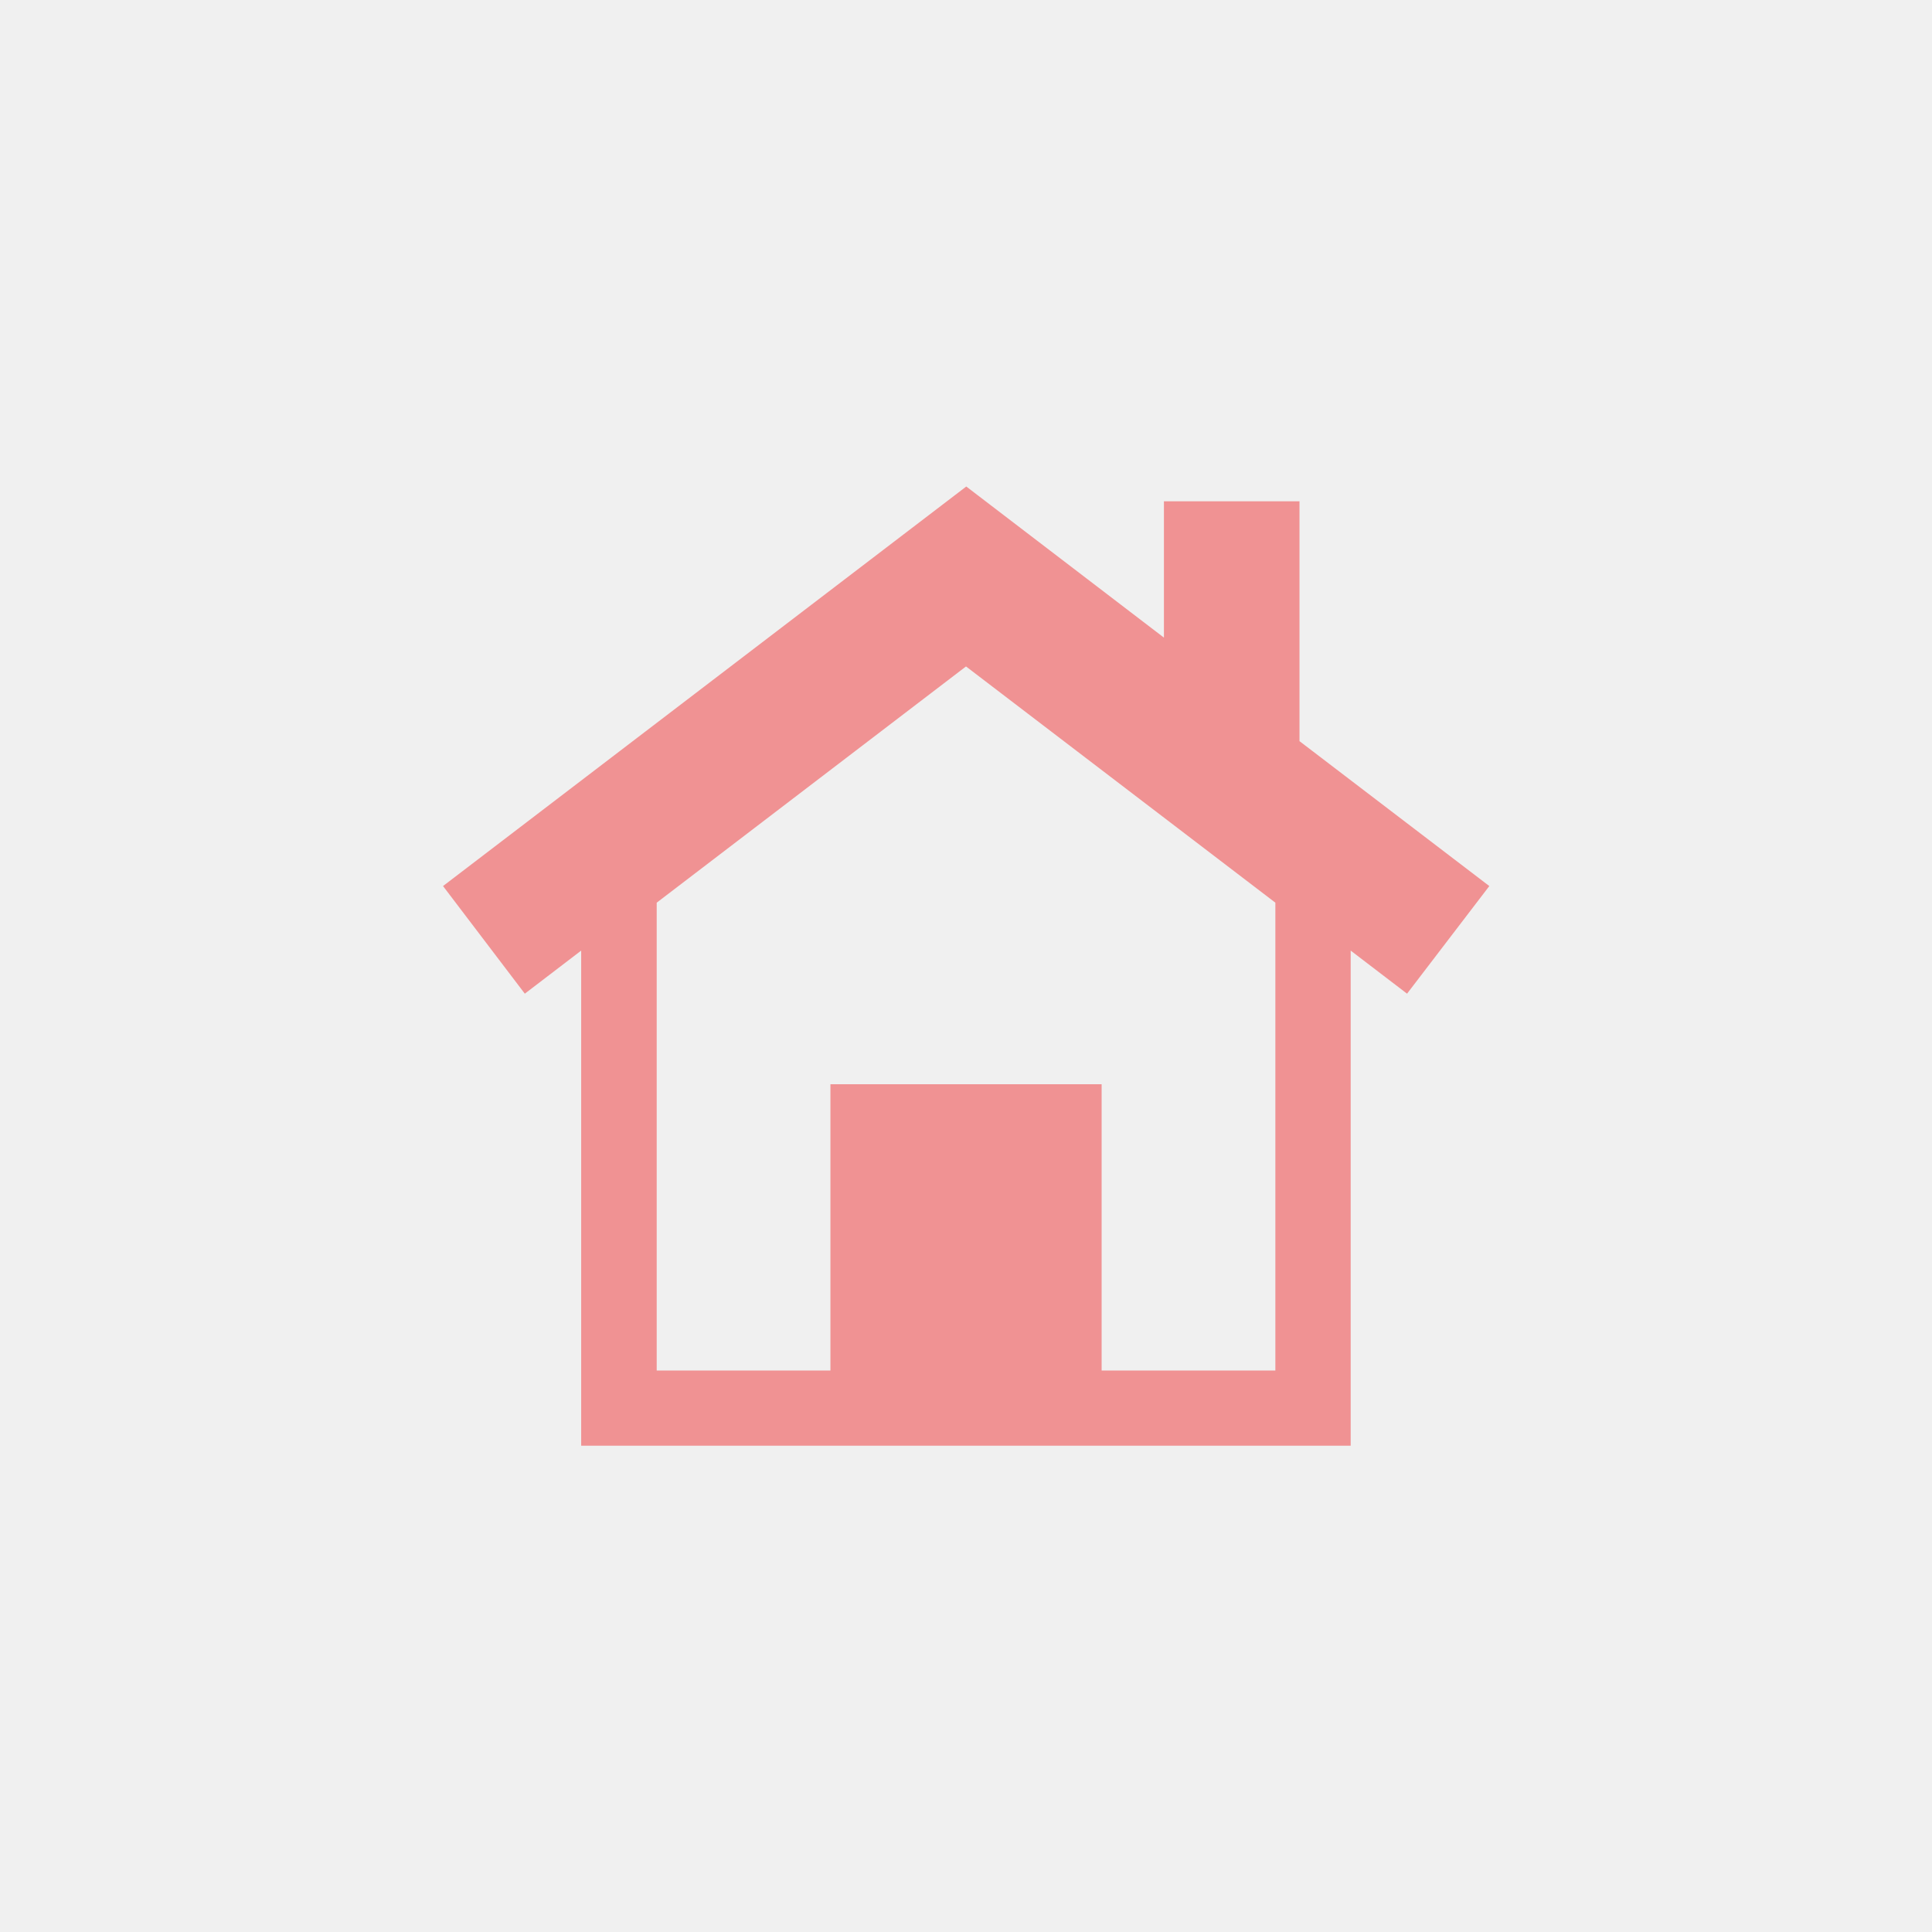
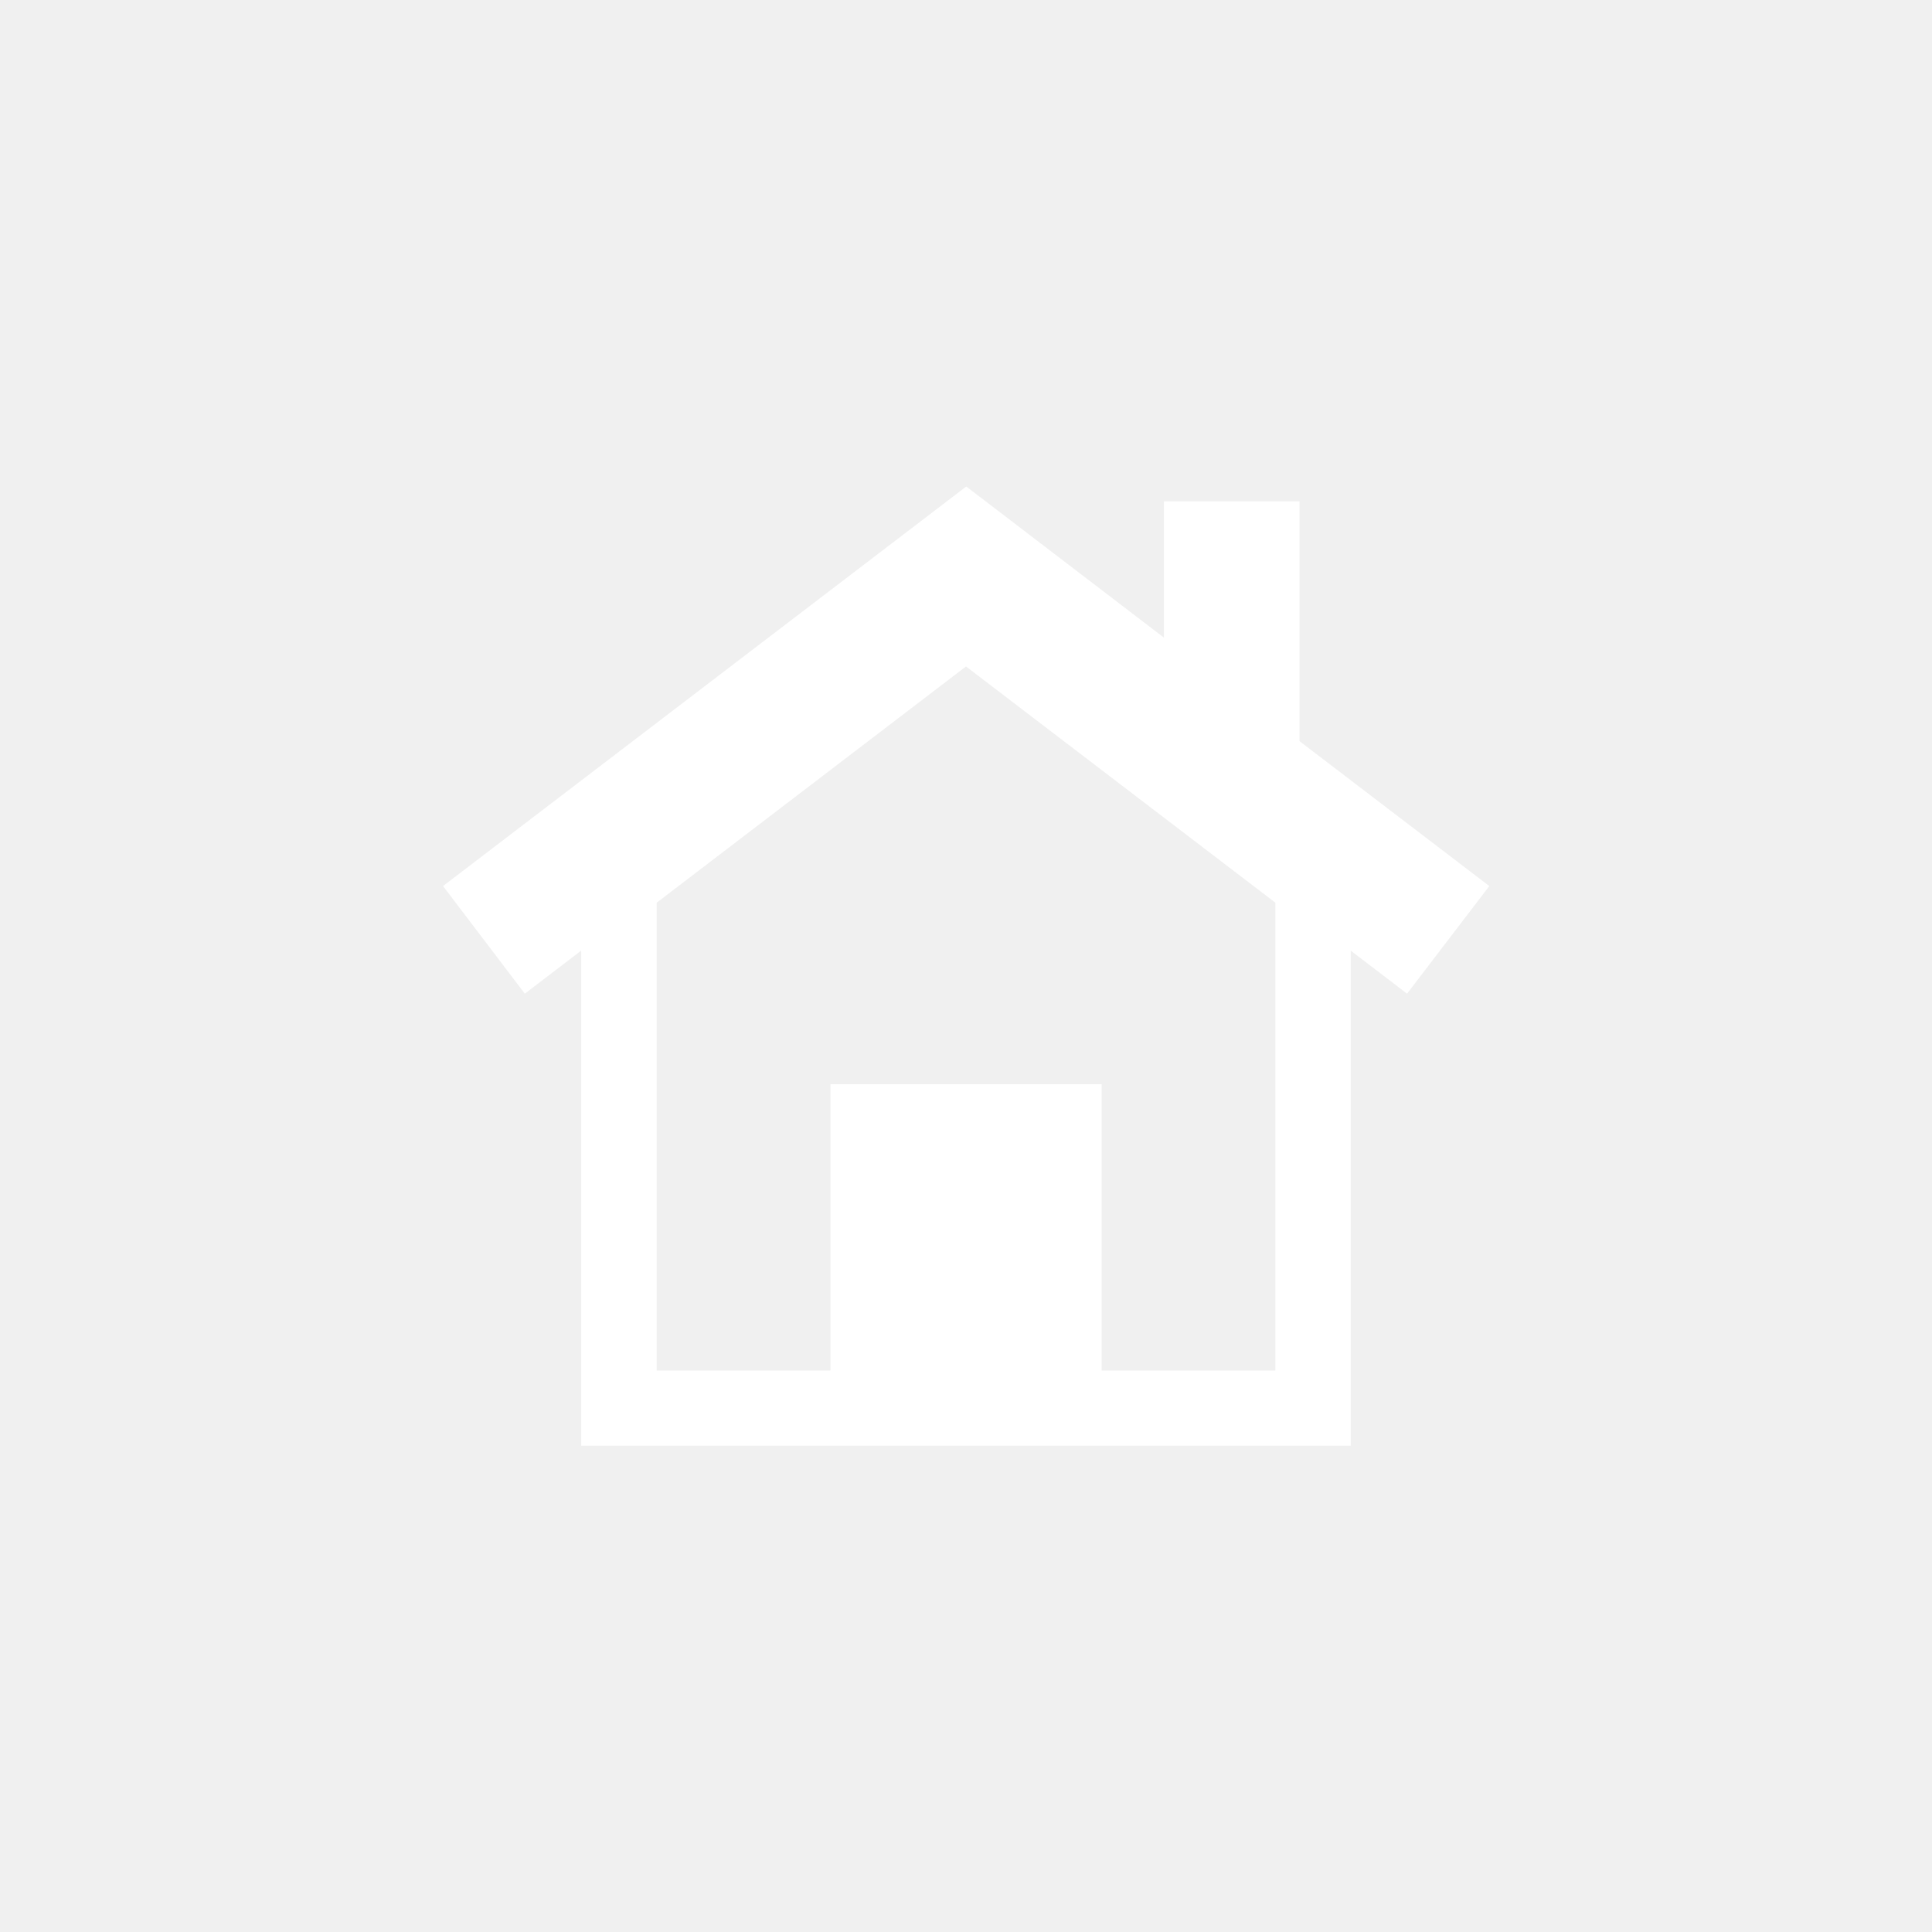
<svg xmlns="http://www.w3.org/2000/svg" viewBox="0 0 283.46 283.46">
  <defs>
-     <style>.cls-1{fill:#f09293;}.cls-2{fill:none;}</style>
+     <style>.cls-1{fill:#fff;}.cls-2{fill:none;}</style>
  </defs>
  <g id="圖層_2" data-name="圖層 2">
    <g id="圖層_1-2" data-name="圖層 1">
-       <g id="首頁">
-         <path class="cls-1" d="M218.51,130l-27.85-21.26V73.55H170.77v20l-29-22.17L65,130,77,145.79l8.27-6.32v72.64H198.17V139.47l8.27,6.32Zm-31.39,71.08H161.63v-42H121.84v42H96.35V132.44l45.38-34.66,45.39,34.66Z" />
-       </g>
+       <path class="cls-1" d="M218.51,130l-27.85-21.26V73.55H170.77v20l-29-22.17L65,130,77,145.79l8.27-6.32v72.64H198.17V139.47l8.27,6.32Zm-31.39,71.08H161.63v-42H121.84v42H96.35V132.44l45.38-34.66,45.39,34.66Z" />
      <rect class="cls-2" width="283.46" height="283.46" />
    </g>
  </g>
</svg>
